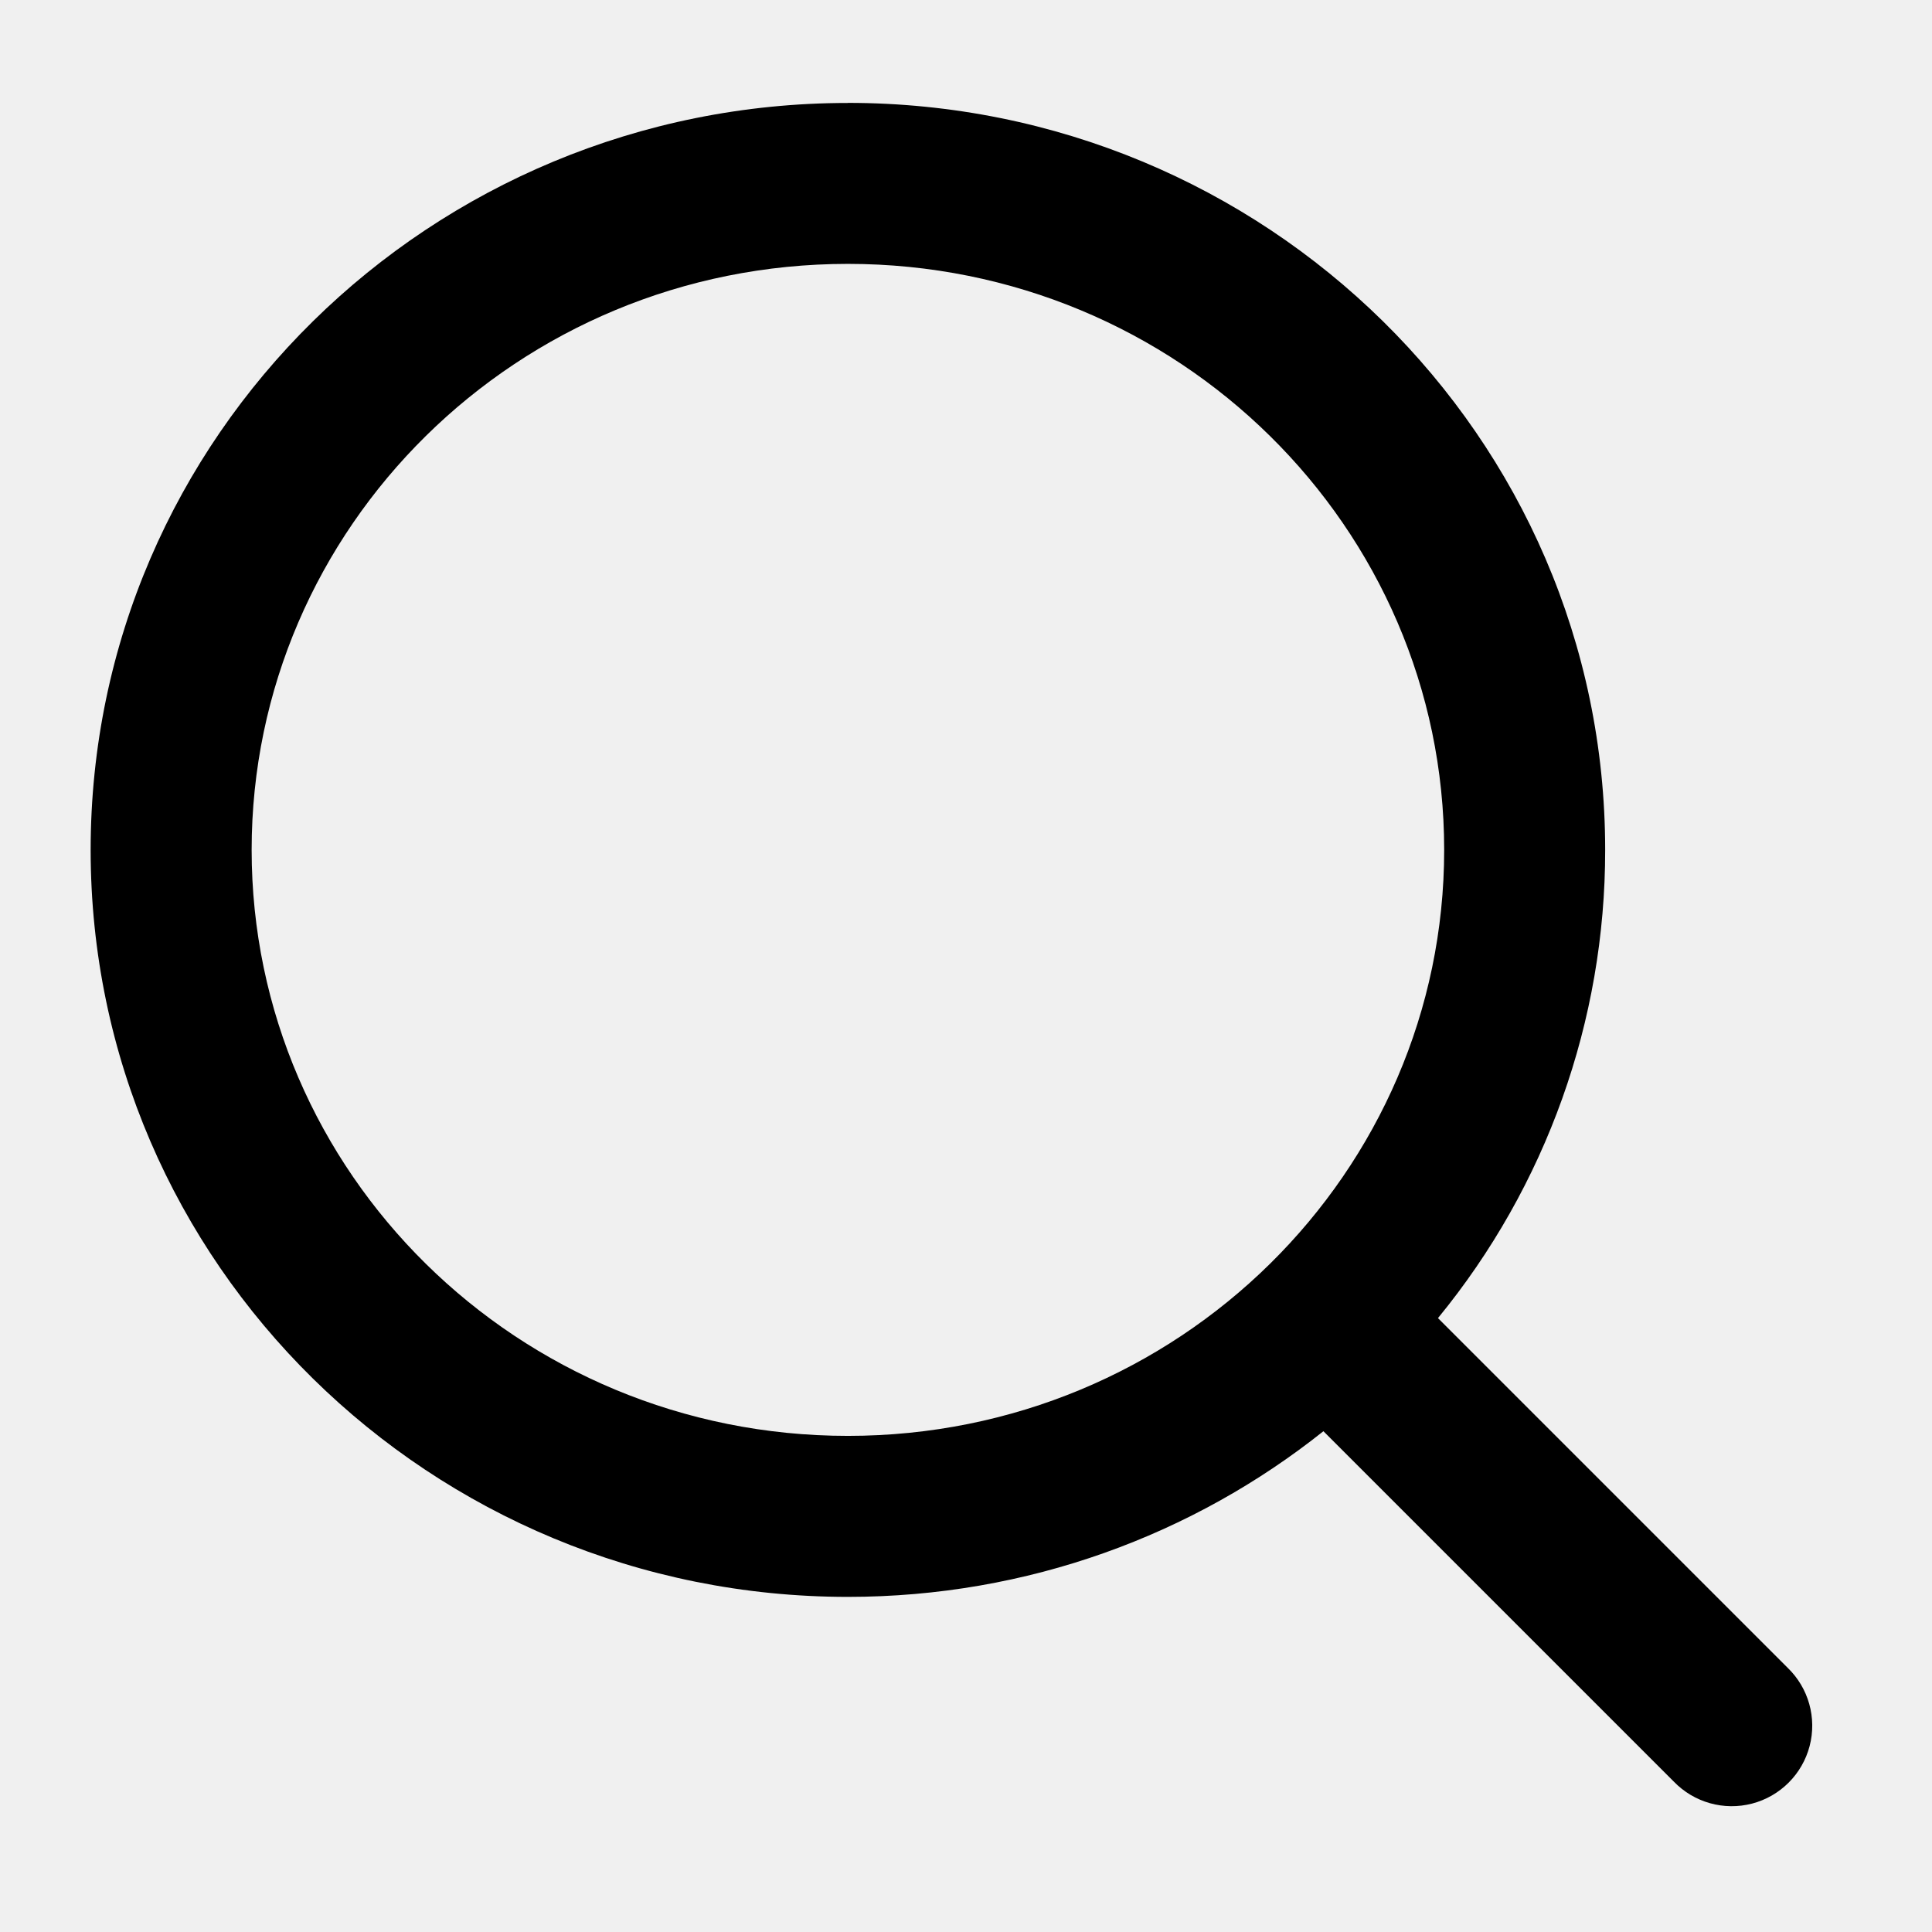
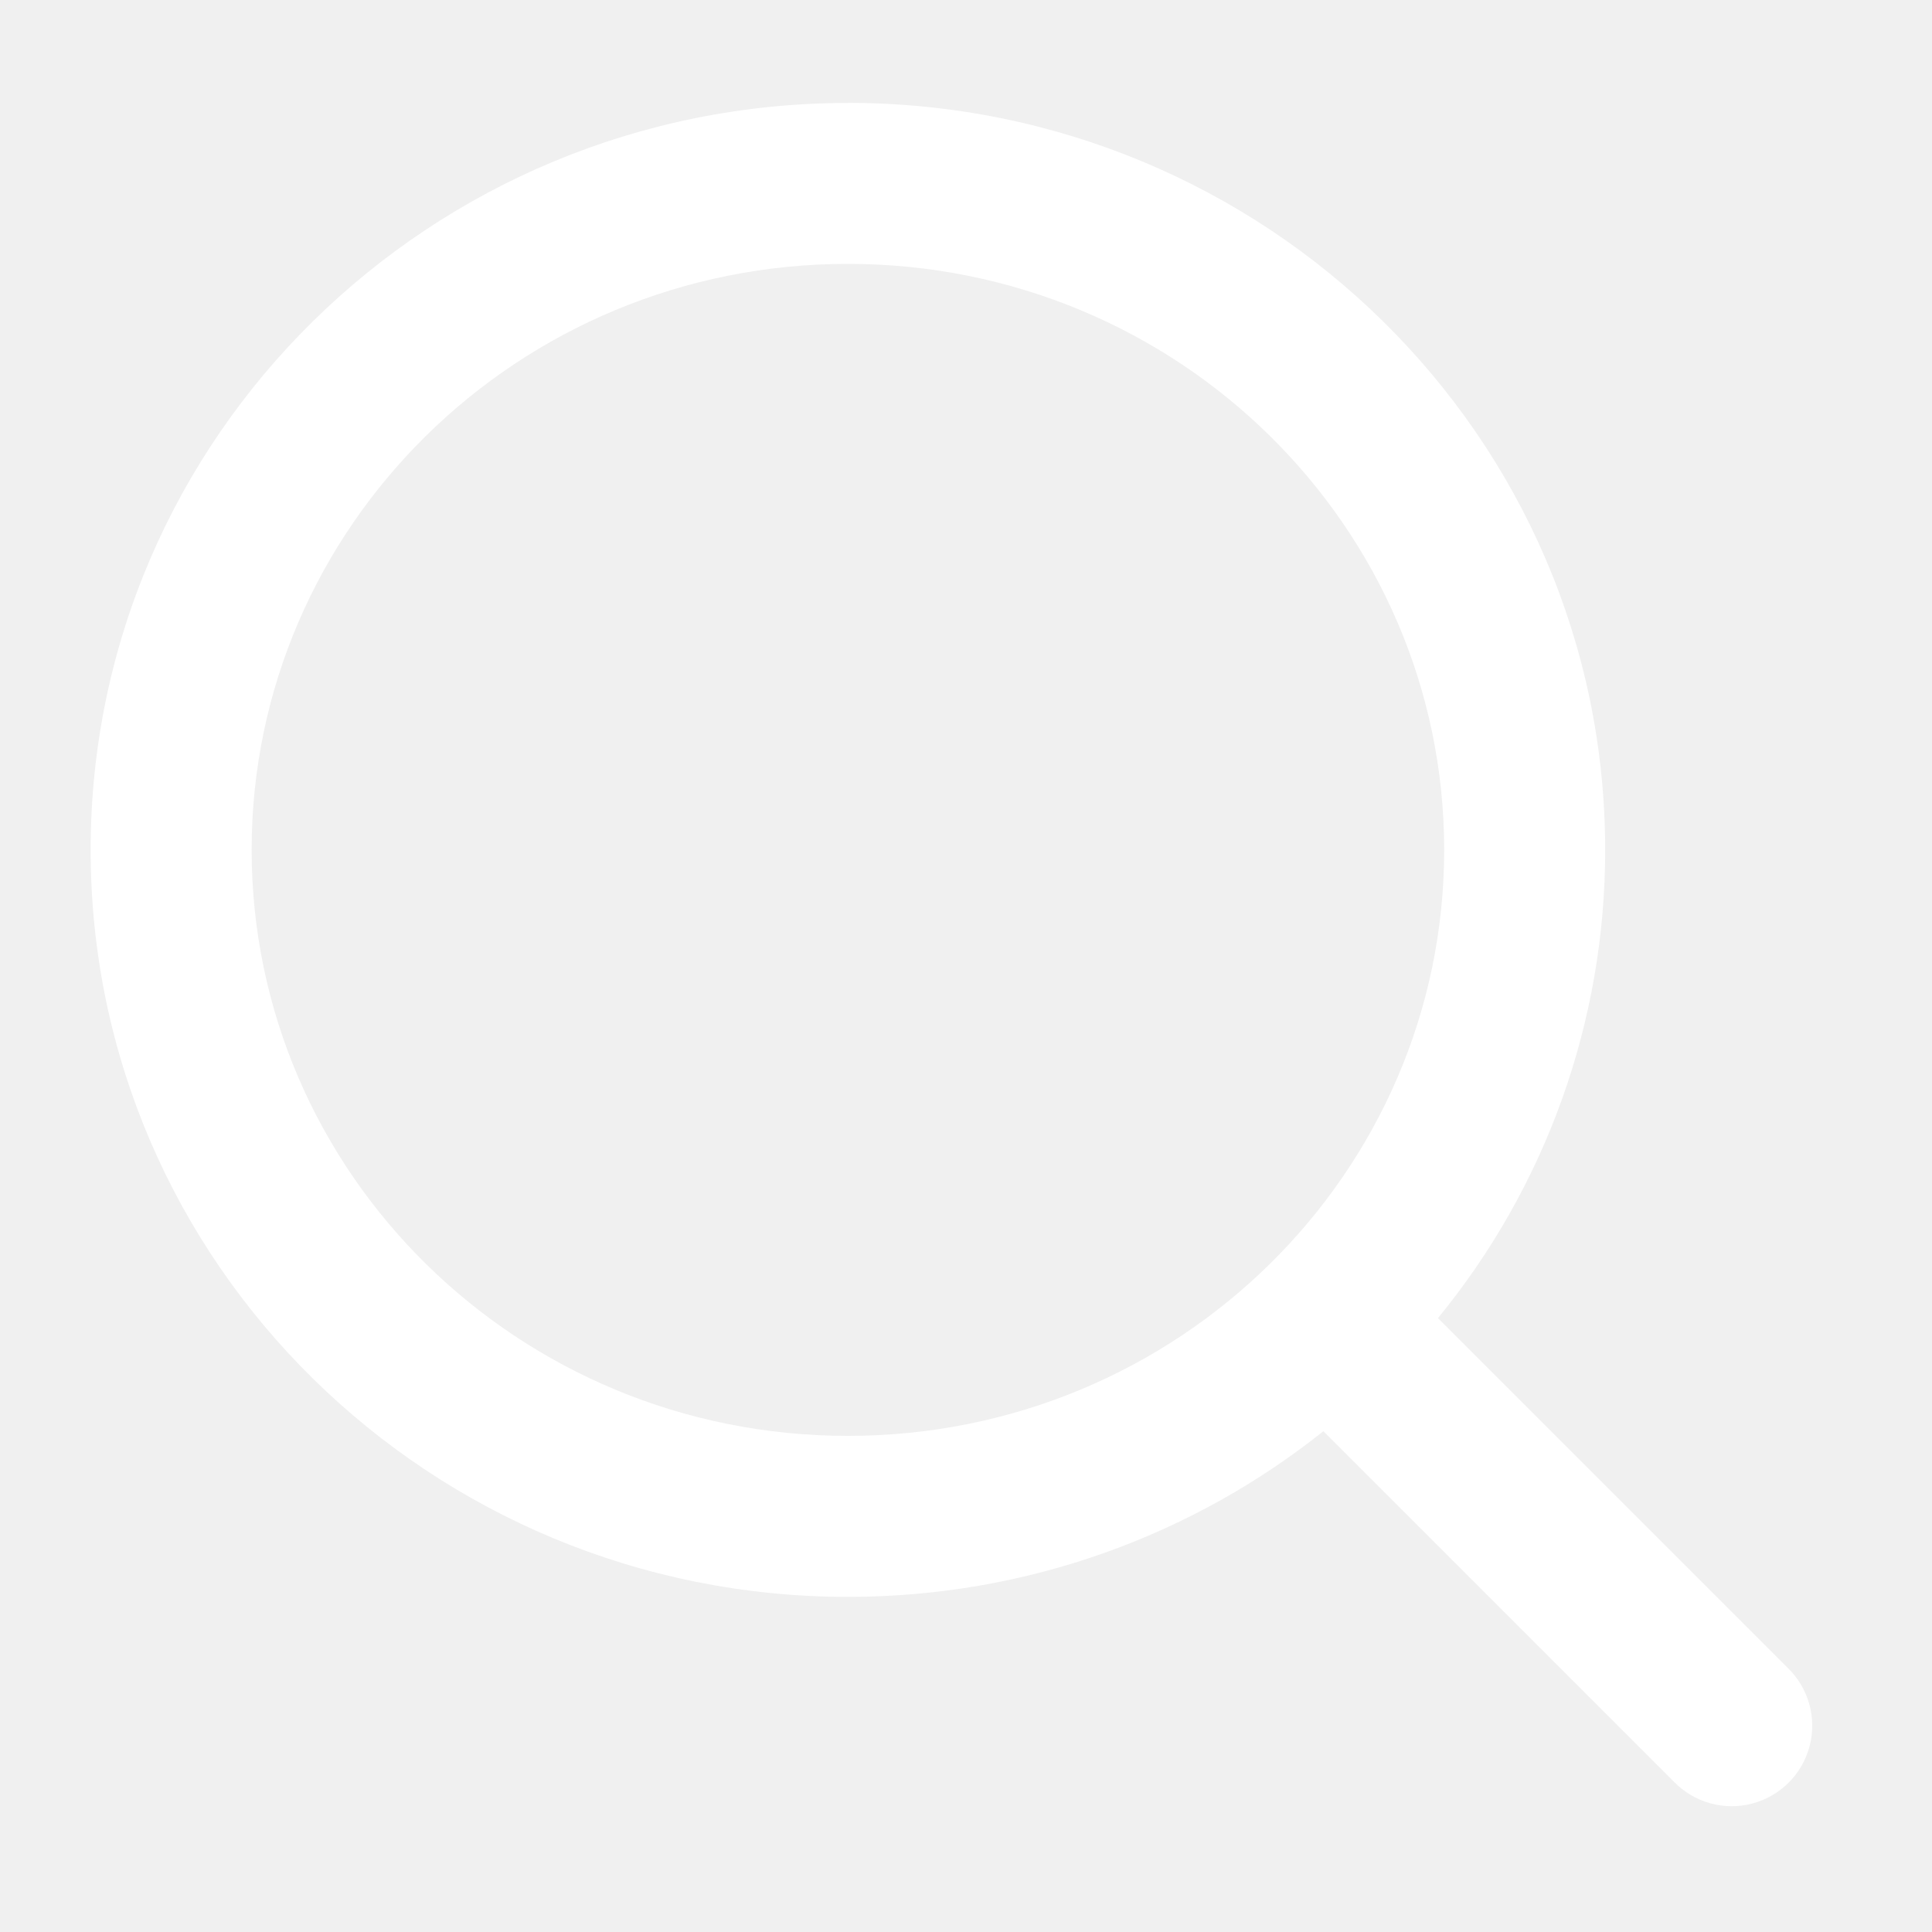
- <svg xmlns="http://www.w3.org/2000/svg" data-encore-id="icon" role="img" aria-hidden="true" class="Svg-sc-ytk21e-0 iYxpxA search-icon" viewBox="0 0 24 24">
-   <path d="M10.533 1.279c-5.18 0-9.407 4.14-9.407 9.279s4.226 9.279 9.407 9.279c2.234 0 4.29-.77 5.907-2.058l4.353 4.353a1 1 0 1 0 1.414-1.414l-4.344-4.344a9.157 9.157 0 0 0 2.077-5.816c0-5.14-4.226-9.28-9.407-9.28zm-7.407 9.279c0-4.006 3.302-7.28 7.407-7.28s7.407 3.274 7.407 7.28-3.302 7.279-7.407 7.279-7.407-3.273-7.407-7.28z" />
+ <svg xmlns="http://www.w3.org/2000/svg" data-encore-id="icon" role="img" aria-hidden="true" height="24" class="Svg-sc-ytk21e-0 iYxpxA search-icon" viewBox="0 0 24 24">
+   <path fill="#FFFFFF" d="M10.533 1.279c-5.18 0-9.407 4.14-9.407 9.279s4.226 9.279 9.407 9.279c2.234 0 4.29-.77 5.907-2.058l4.353 4.353a1 1 0 1 0 1.414-1.414l-4.344-4.344a9.157 9.157 0 0 0 2.077-5.816c0-5.14-4.226-9.28-9.407-9.28zm-7.407 9.279c0-4.006 3.302-7.28 7.407-7.28s7.407 3.274 7.407 7.28-3.302 7.279-7.407 7.279-7.407-3.273-7.407-7.28z" />
</svg>
